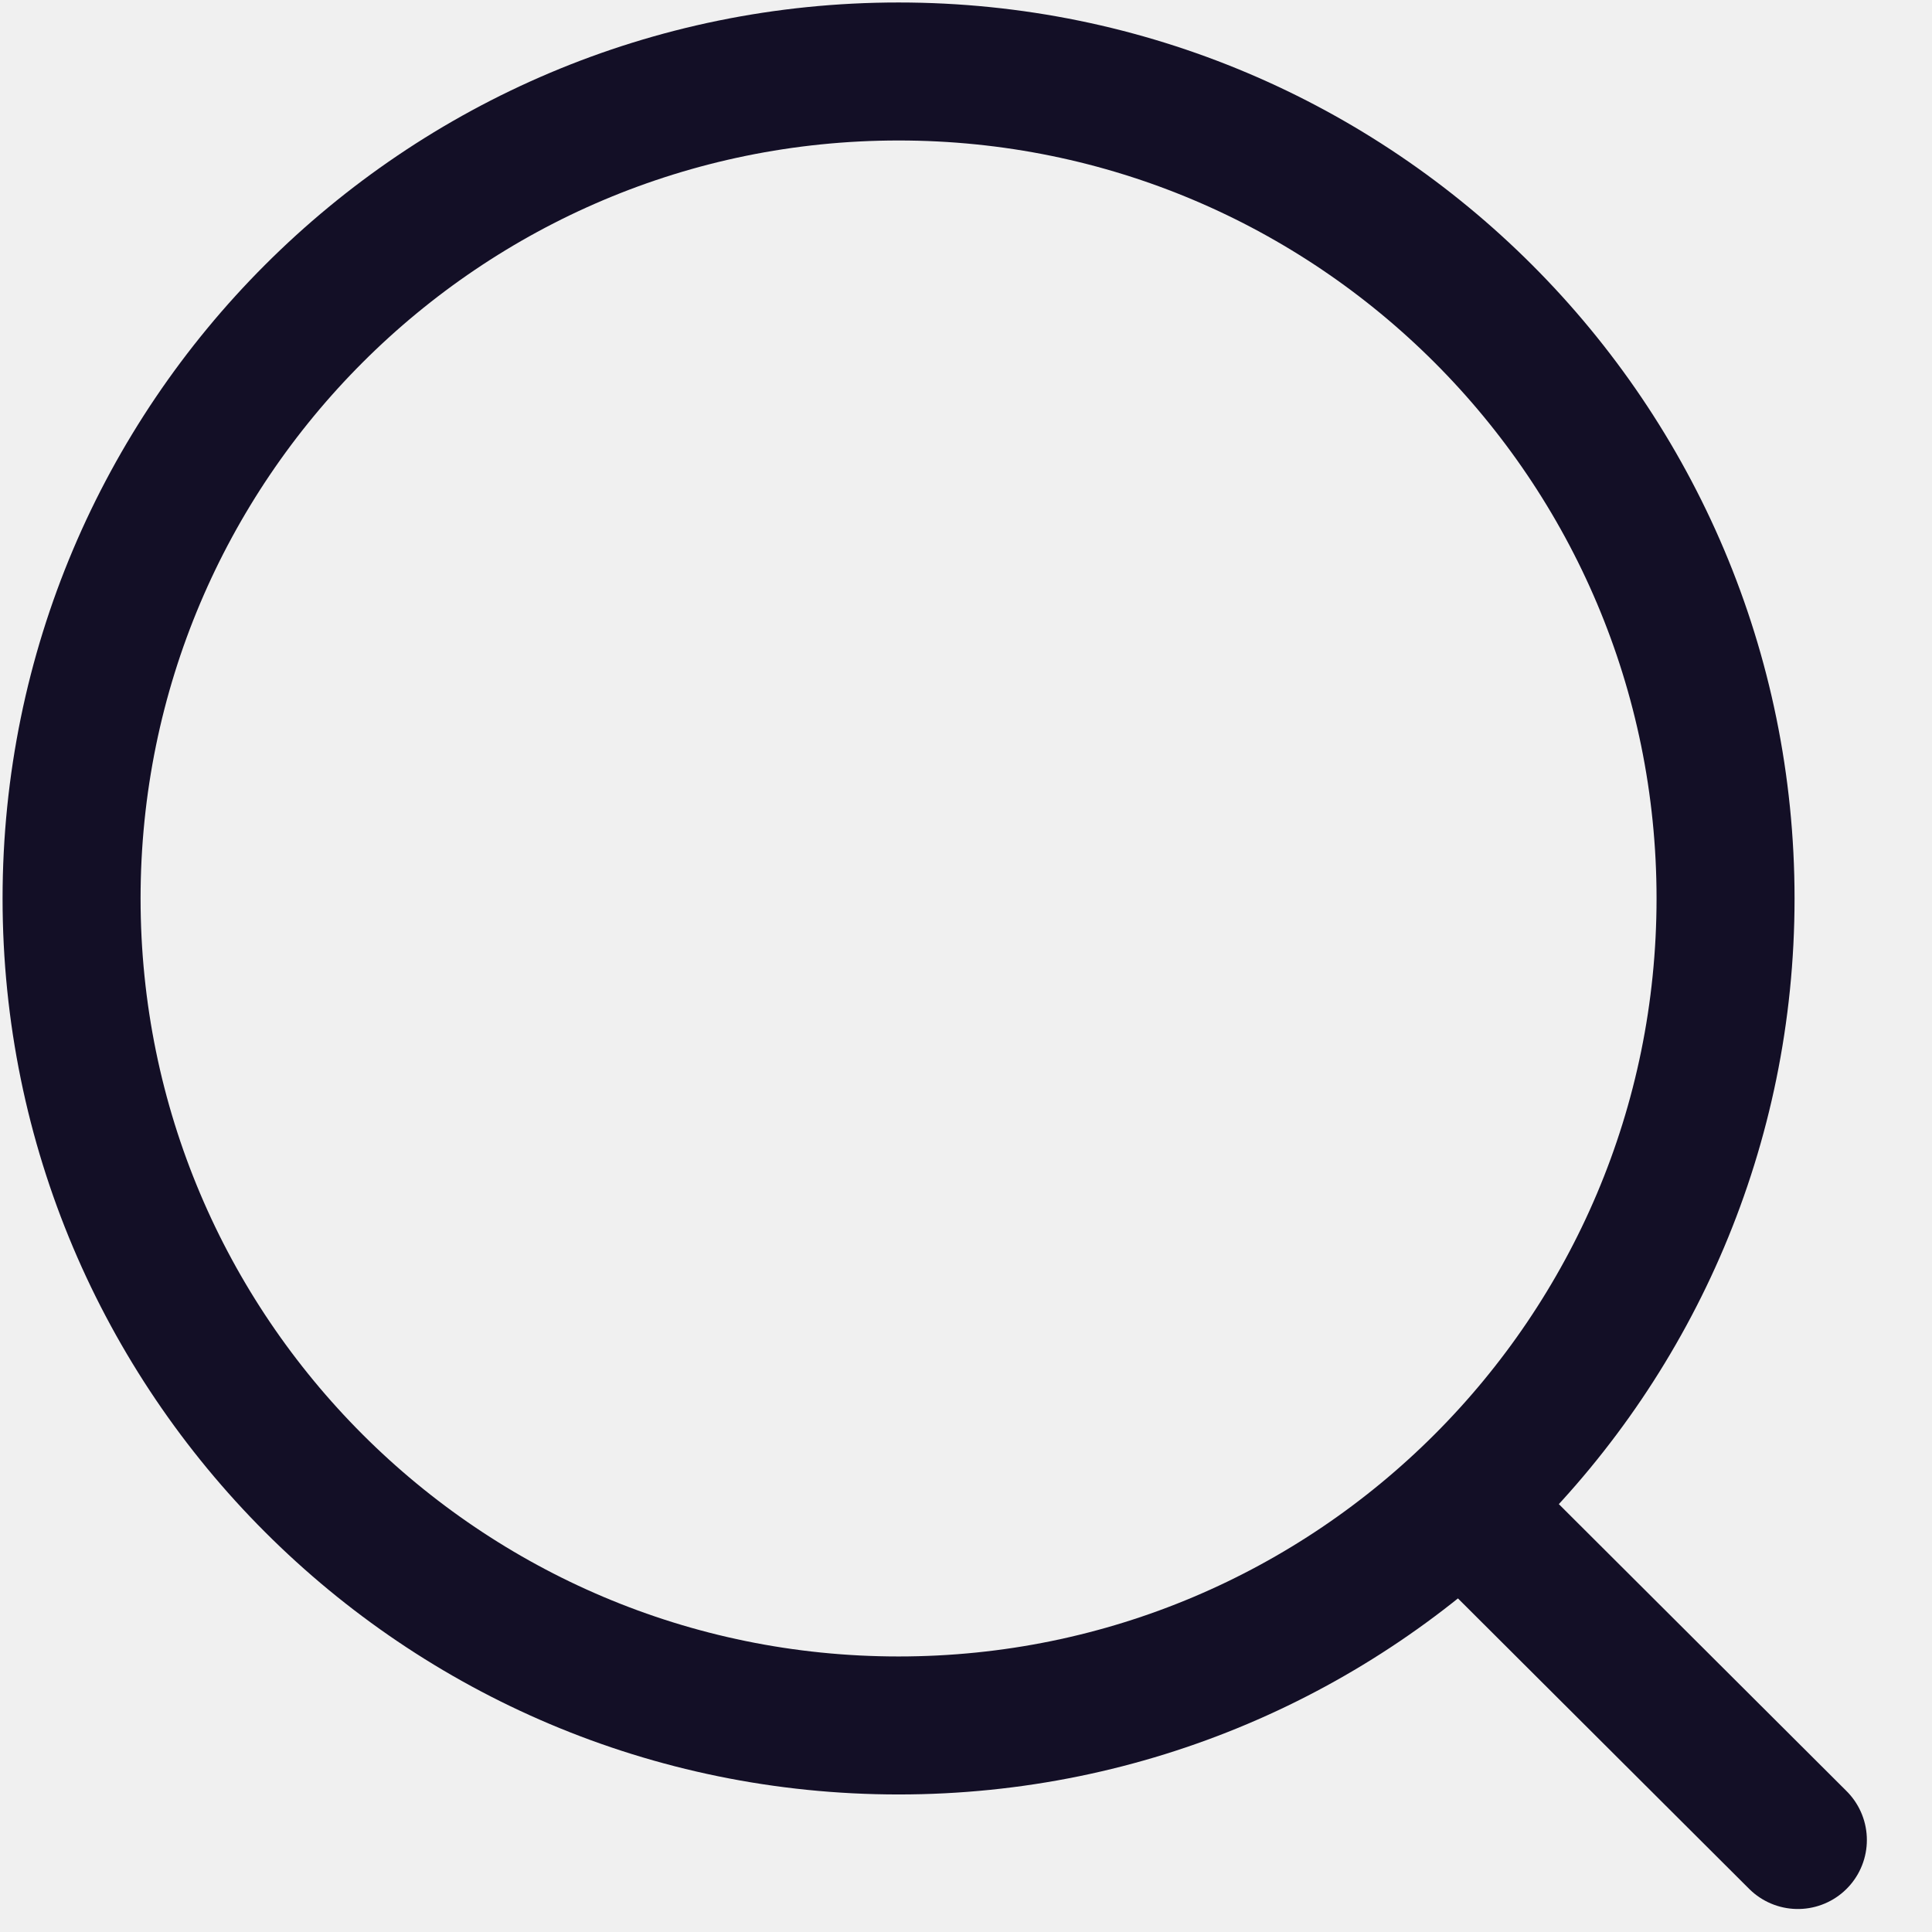
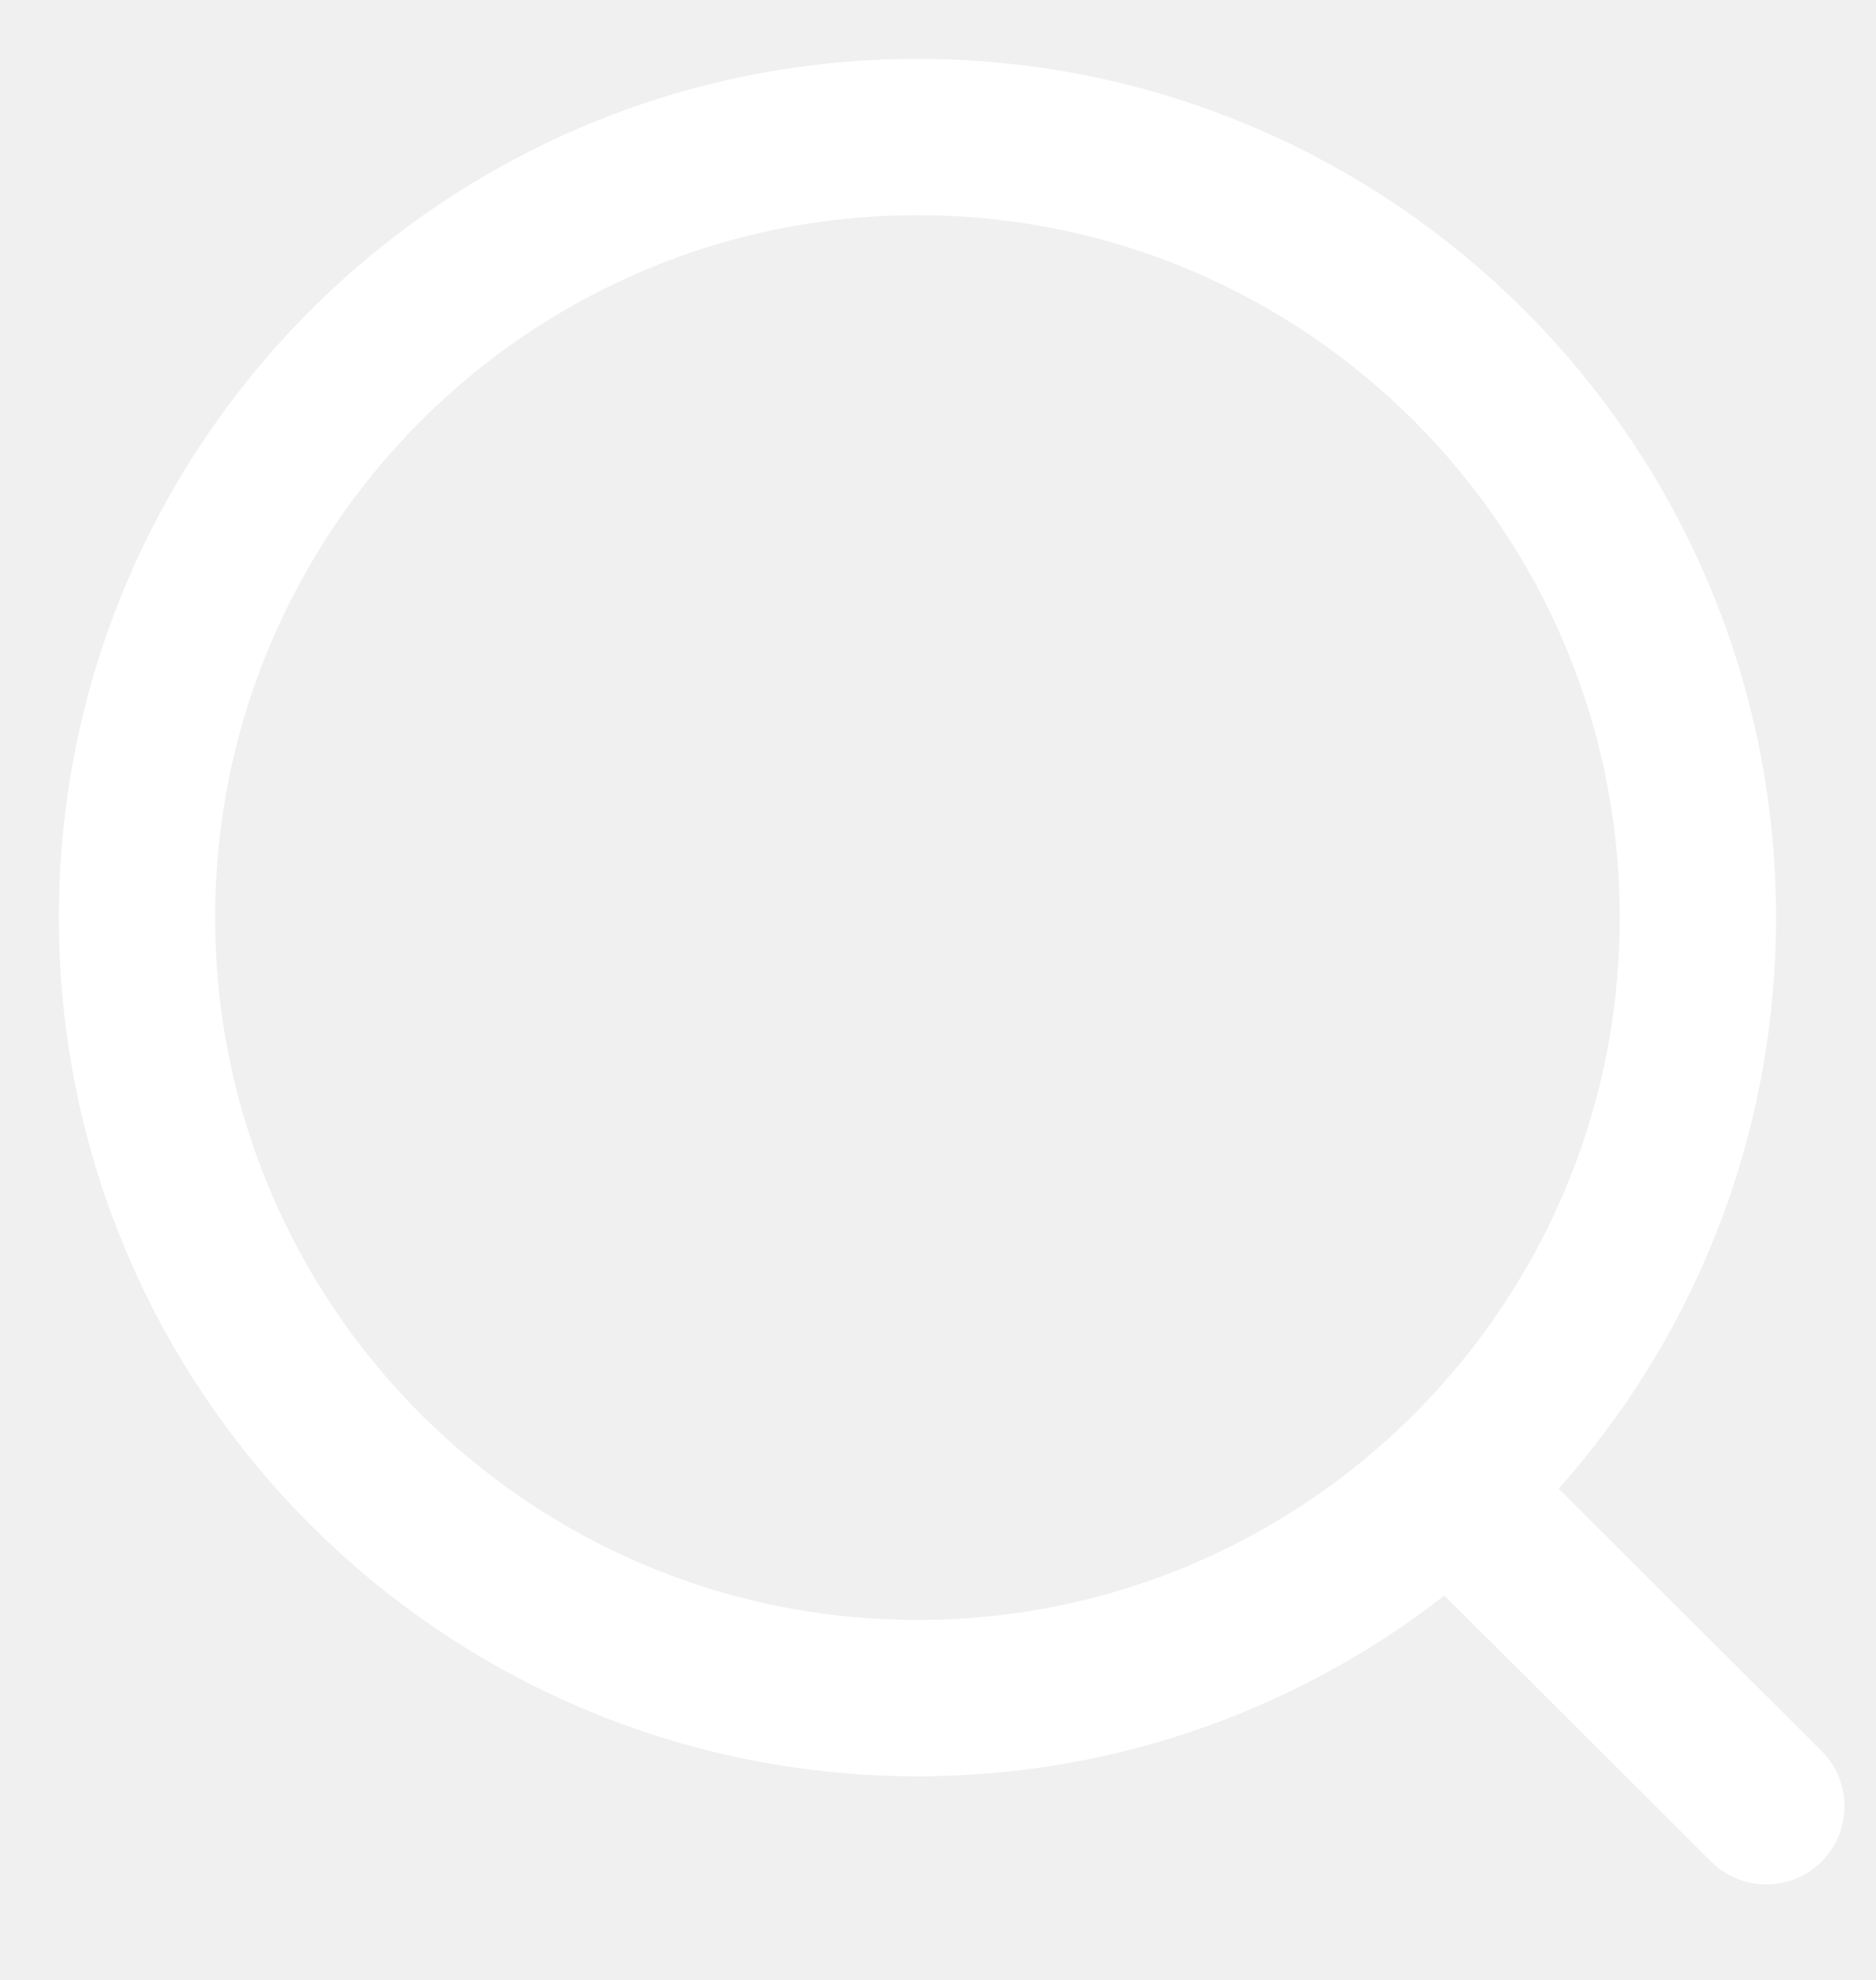
- <svg xmlns="http://www.w3.org/2000/svg" width="21" height="21" viewBox="0 0 21 21" fill="none">
-   <circle cx="9.767" cy="9.766" r="8.989" stroke="#130F26" stroke-width="1.5" stroke-linecap="round" stroke-linejoin="round" />
-   <path d="M16.018 16.485L19.542 20" stroke="#130F26" stroke-width="1.5" stroke-linecap="round" stroke-linejoin="round" />
+ <svg xmlns="http://www.w3.org/2000/svg" width="18" height="19" viewBox="0 0 18 19" fill="none">
+   <circle cx="8.805" cy="8.805" r="7.49" stroke="white" stroke-width="1.5" stroke-linecap="round" stroke-linejoin="round" />
+   <path d="M14.015 14.404L16.952 17.333" stroke="white" stroke-width="1.5" stroke-linecap="round" stroke-linejoin="round" />
</svg>
